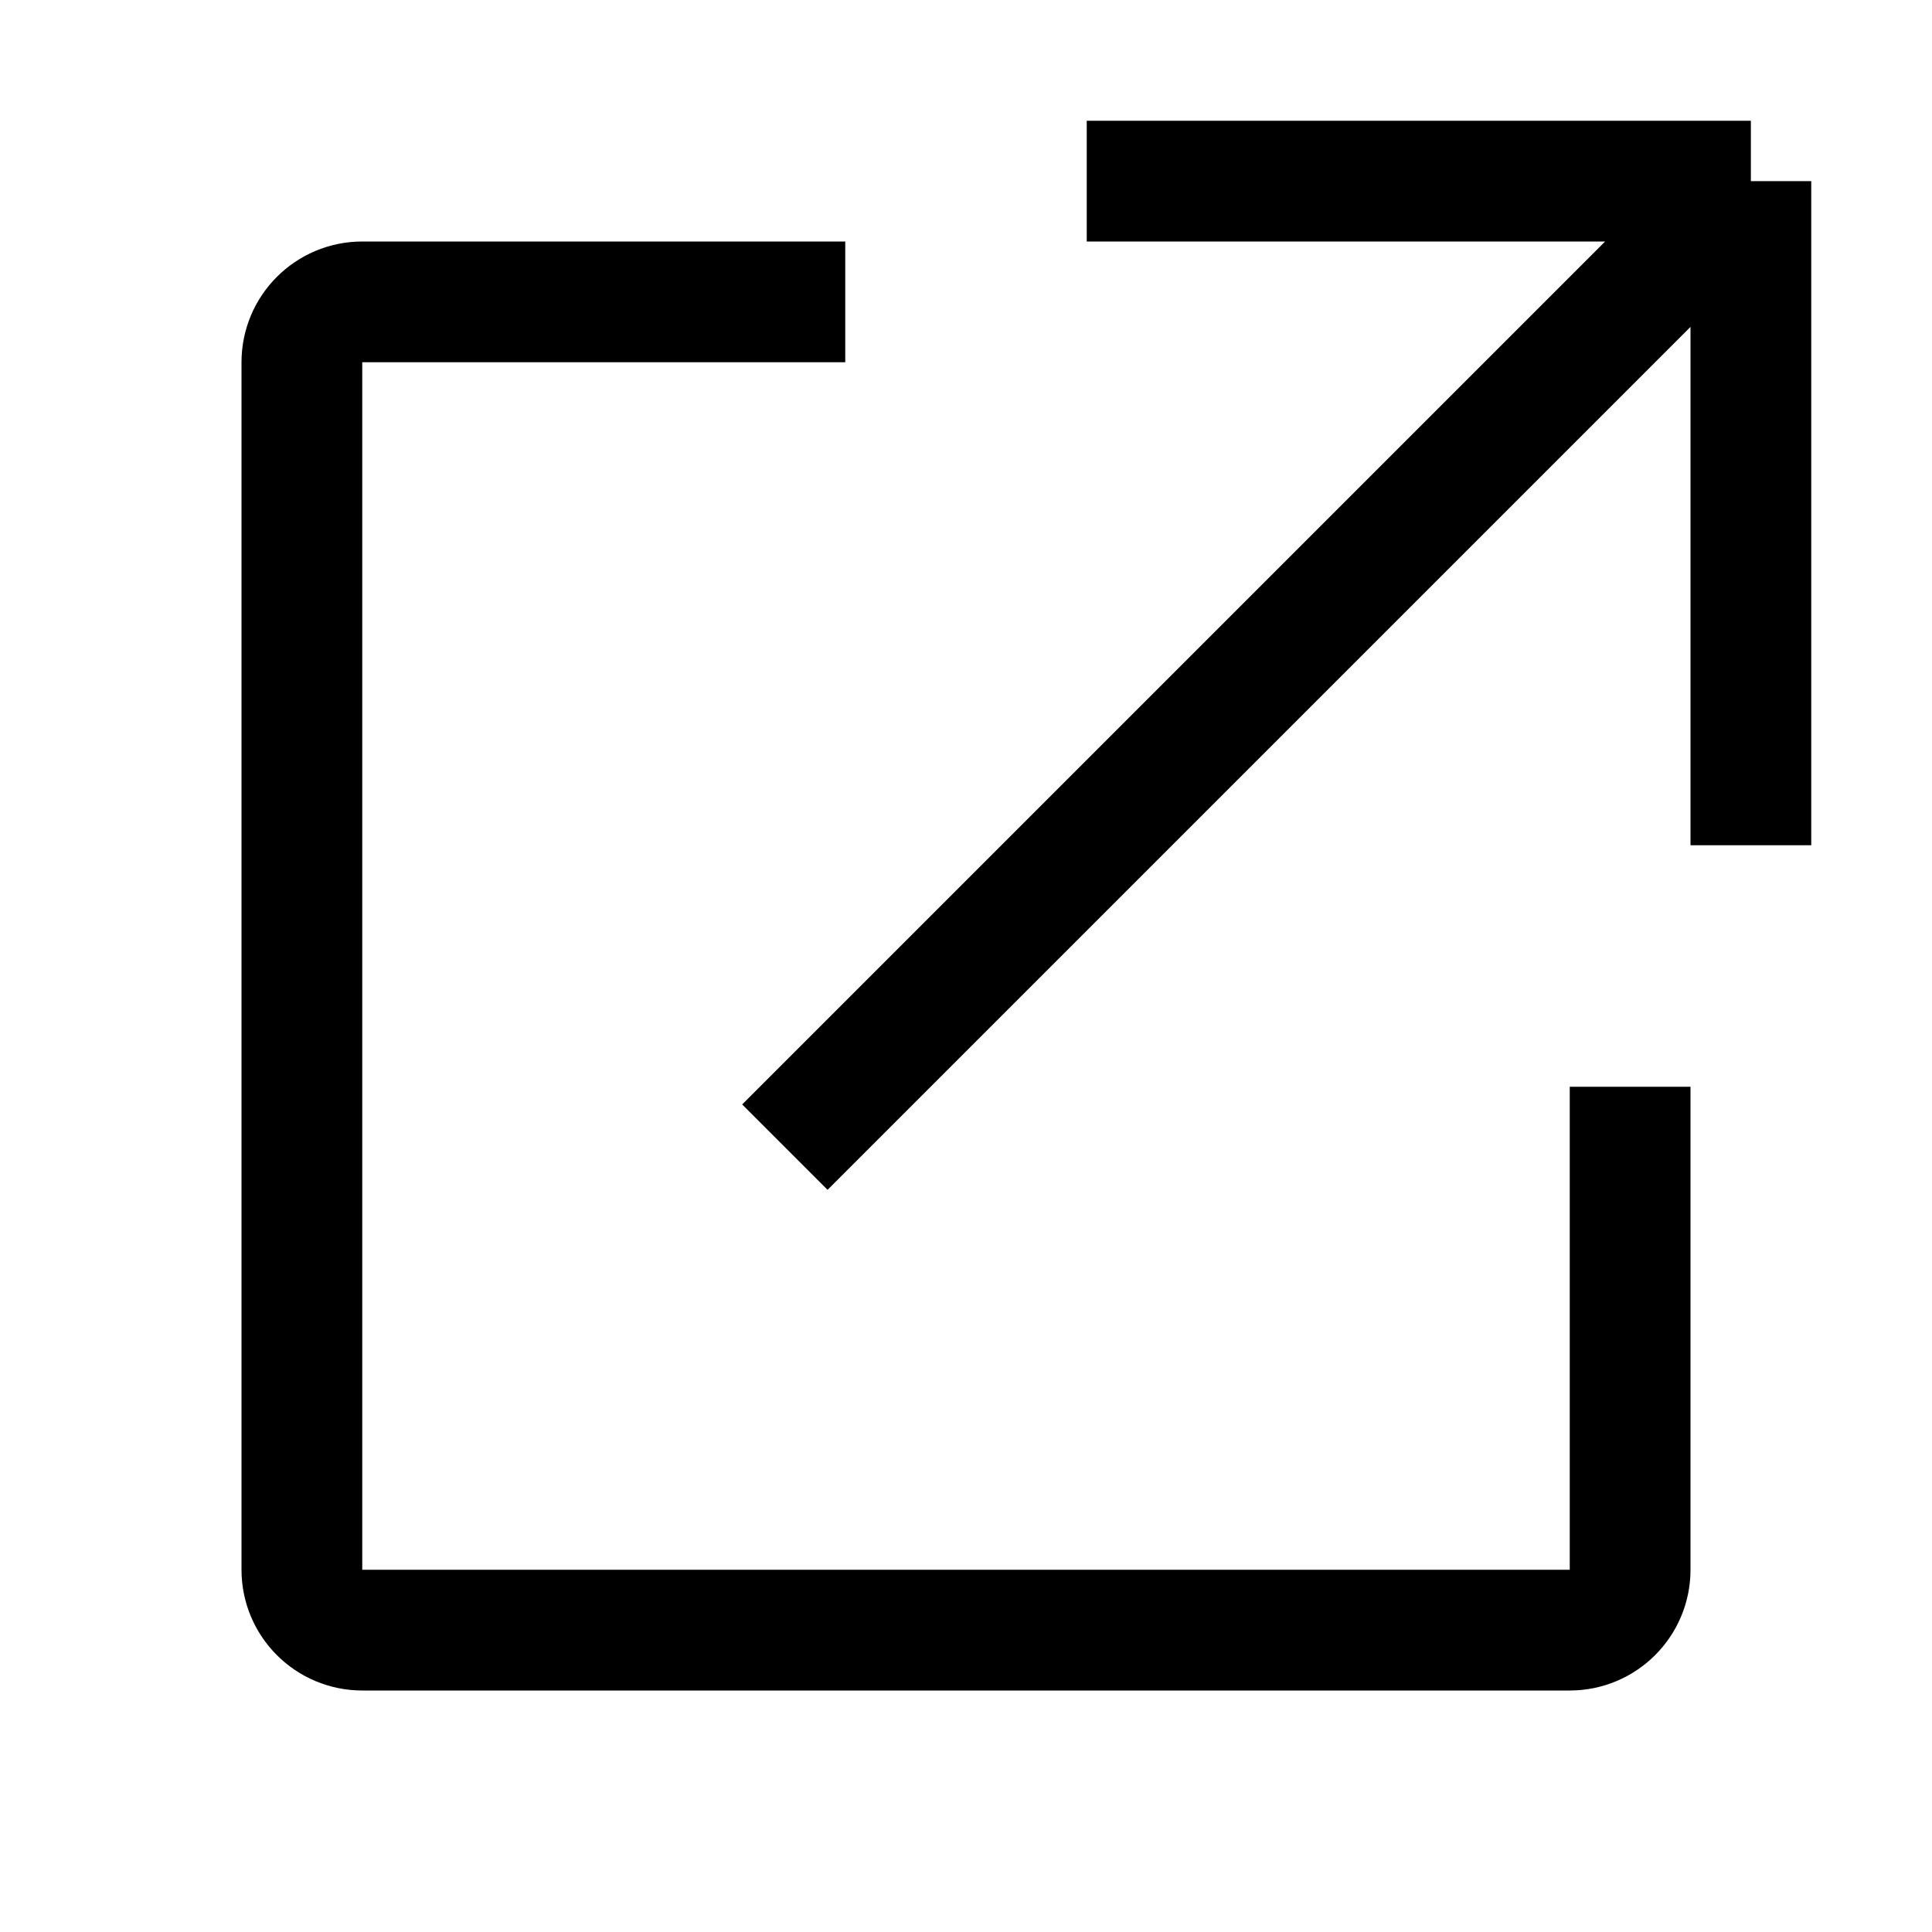
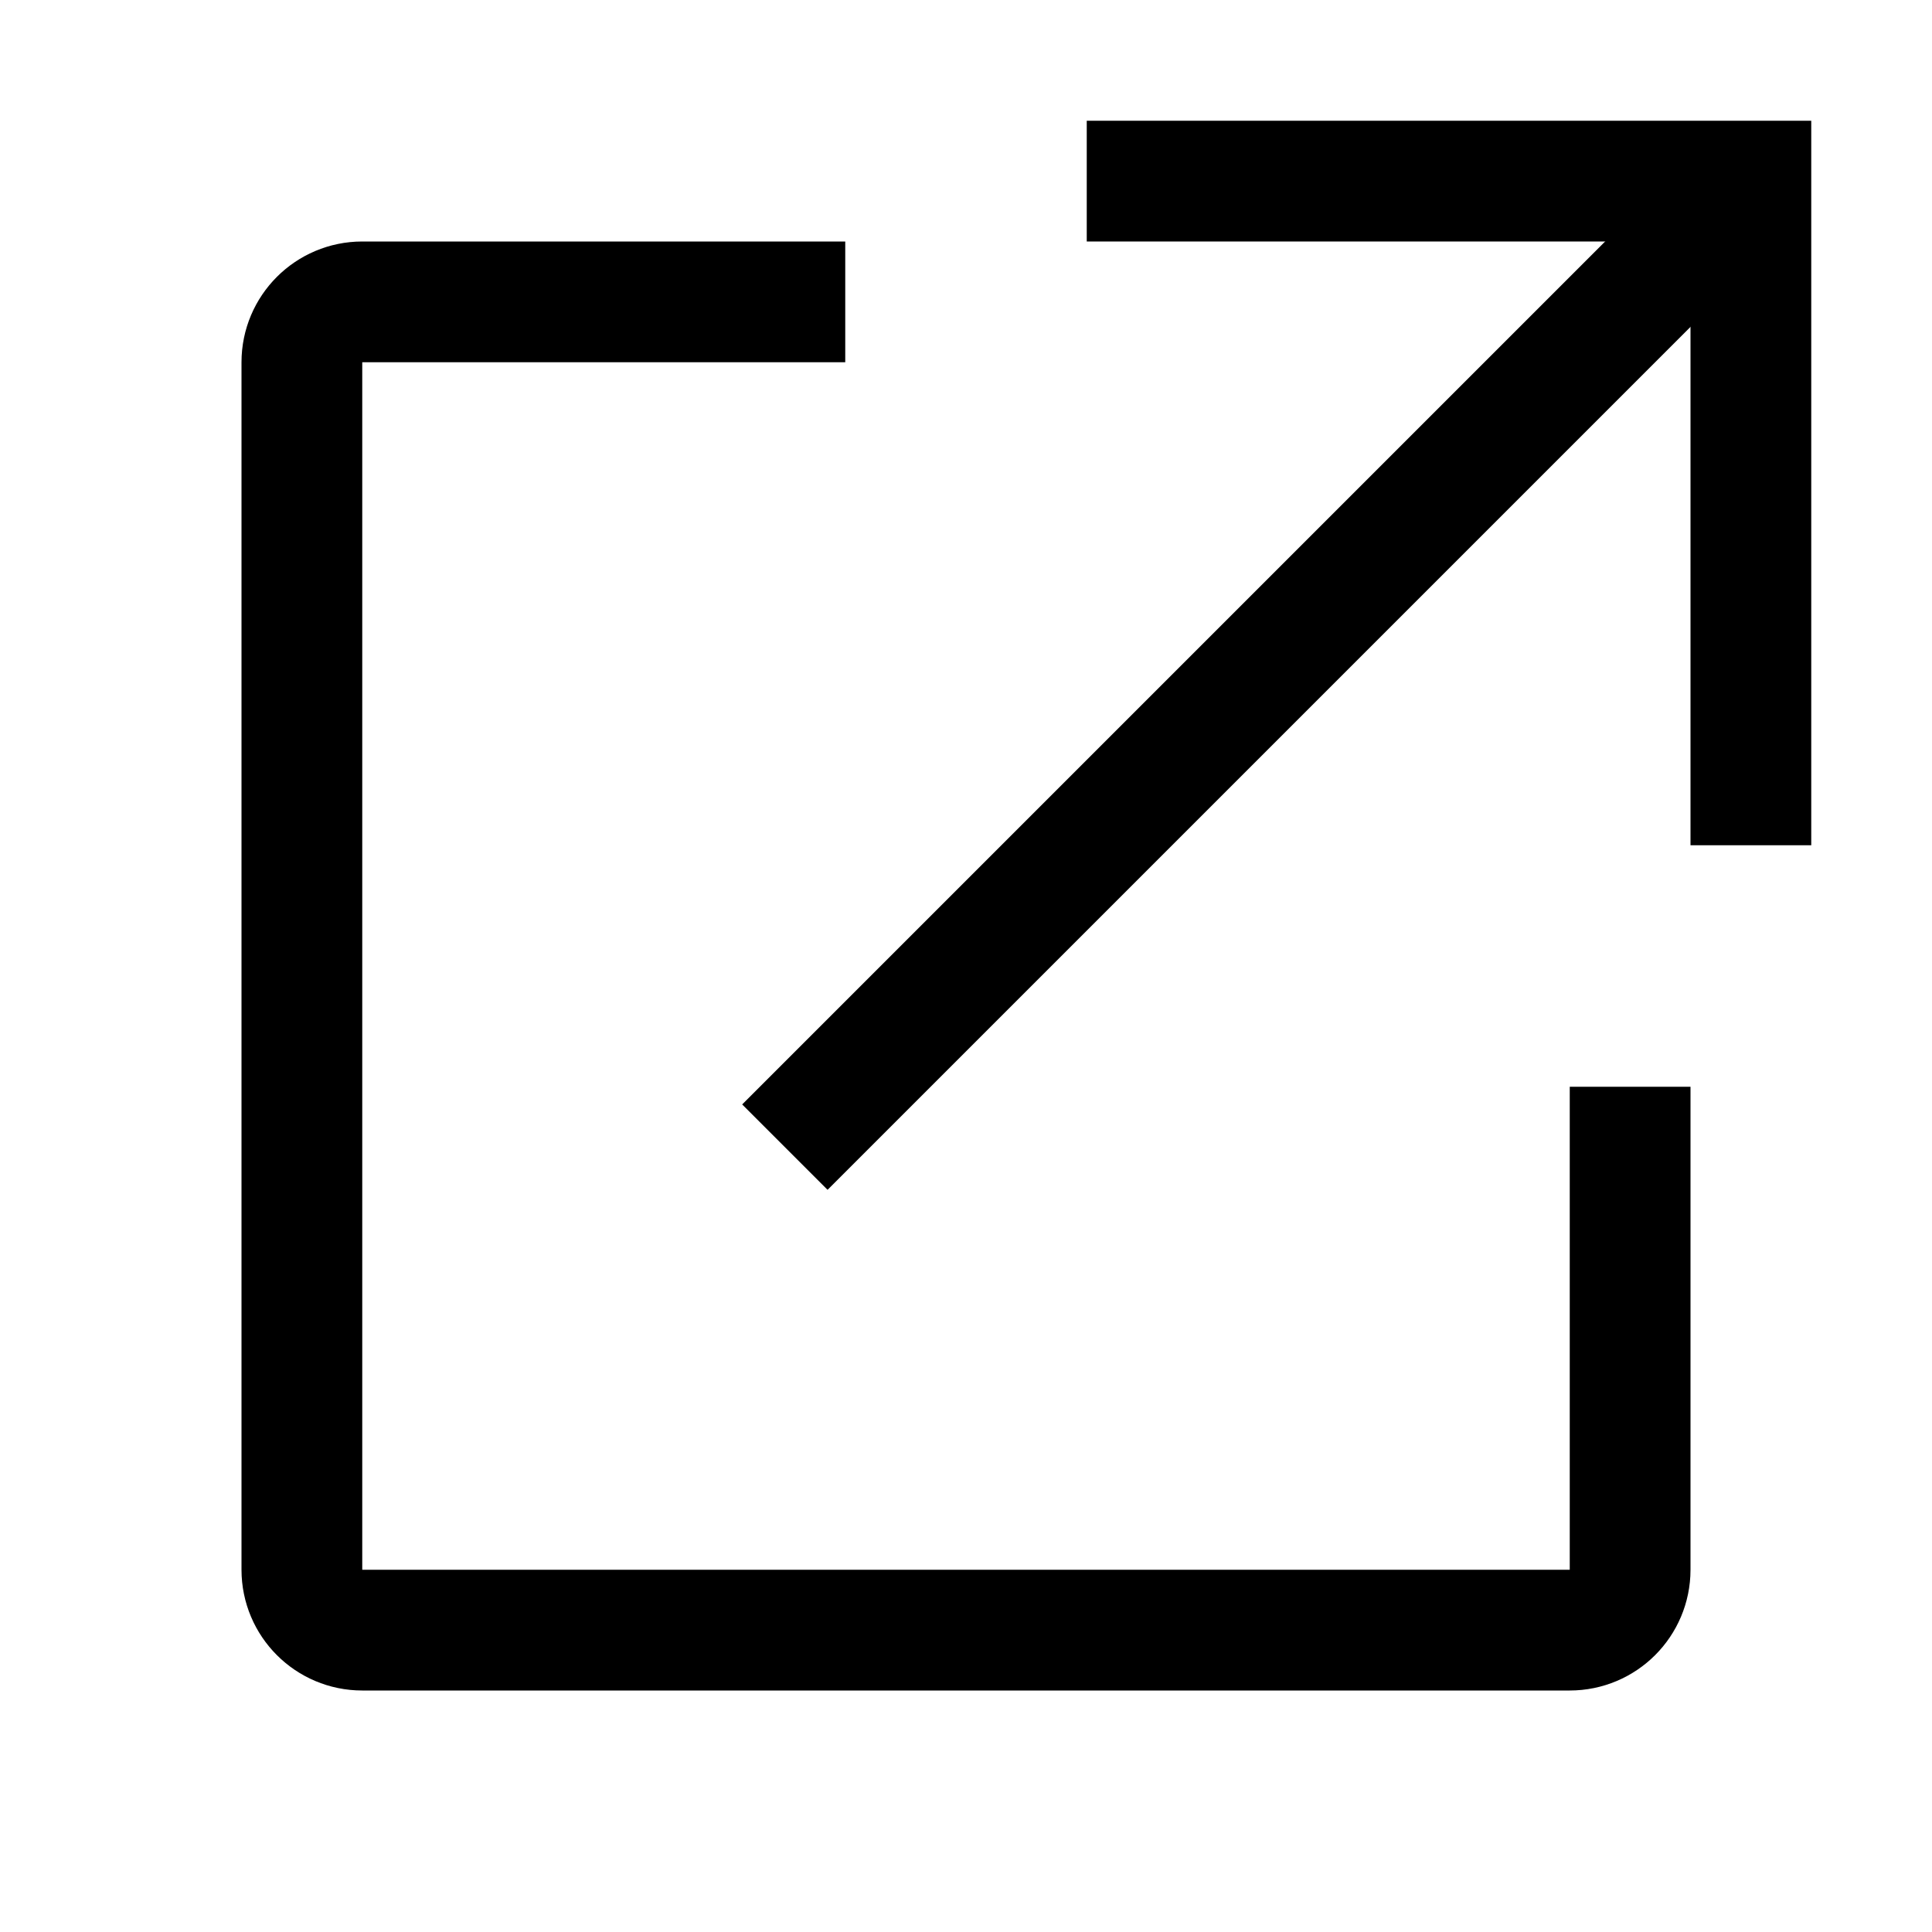
<svg xmlns="http://www.w3.org/2000/svg" width="16" height="16" viewBox="0 0 16 16" fill="none">
-   <path d="M9 1.5H14.5M14.5 1.5V7M14.5 1.5L6.5 9.5M7 2.5H3C2.724 2.5 2.5 2.724 2.5 3V13C2.5 13.276 2.724 13.5 3 13.5H13C13.276 13.5 13.5 13.276 13.5 13V9" stroke="black" />
+   <path d="M7 2.5H3C2.724 2.5 2.5 2.724 2.5 3V13C2.5 13.276 2.724 13.5 3 13.5H13C13.276 13.5 13.5 13.276 13.5 13V9" stroke="black" />
+   <path d="M14.5 1.5L6.5 9.5" stroke="black" />
+   <path d="M9 1.5H14.5V7" stroke="black" />
</svg>
